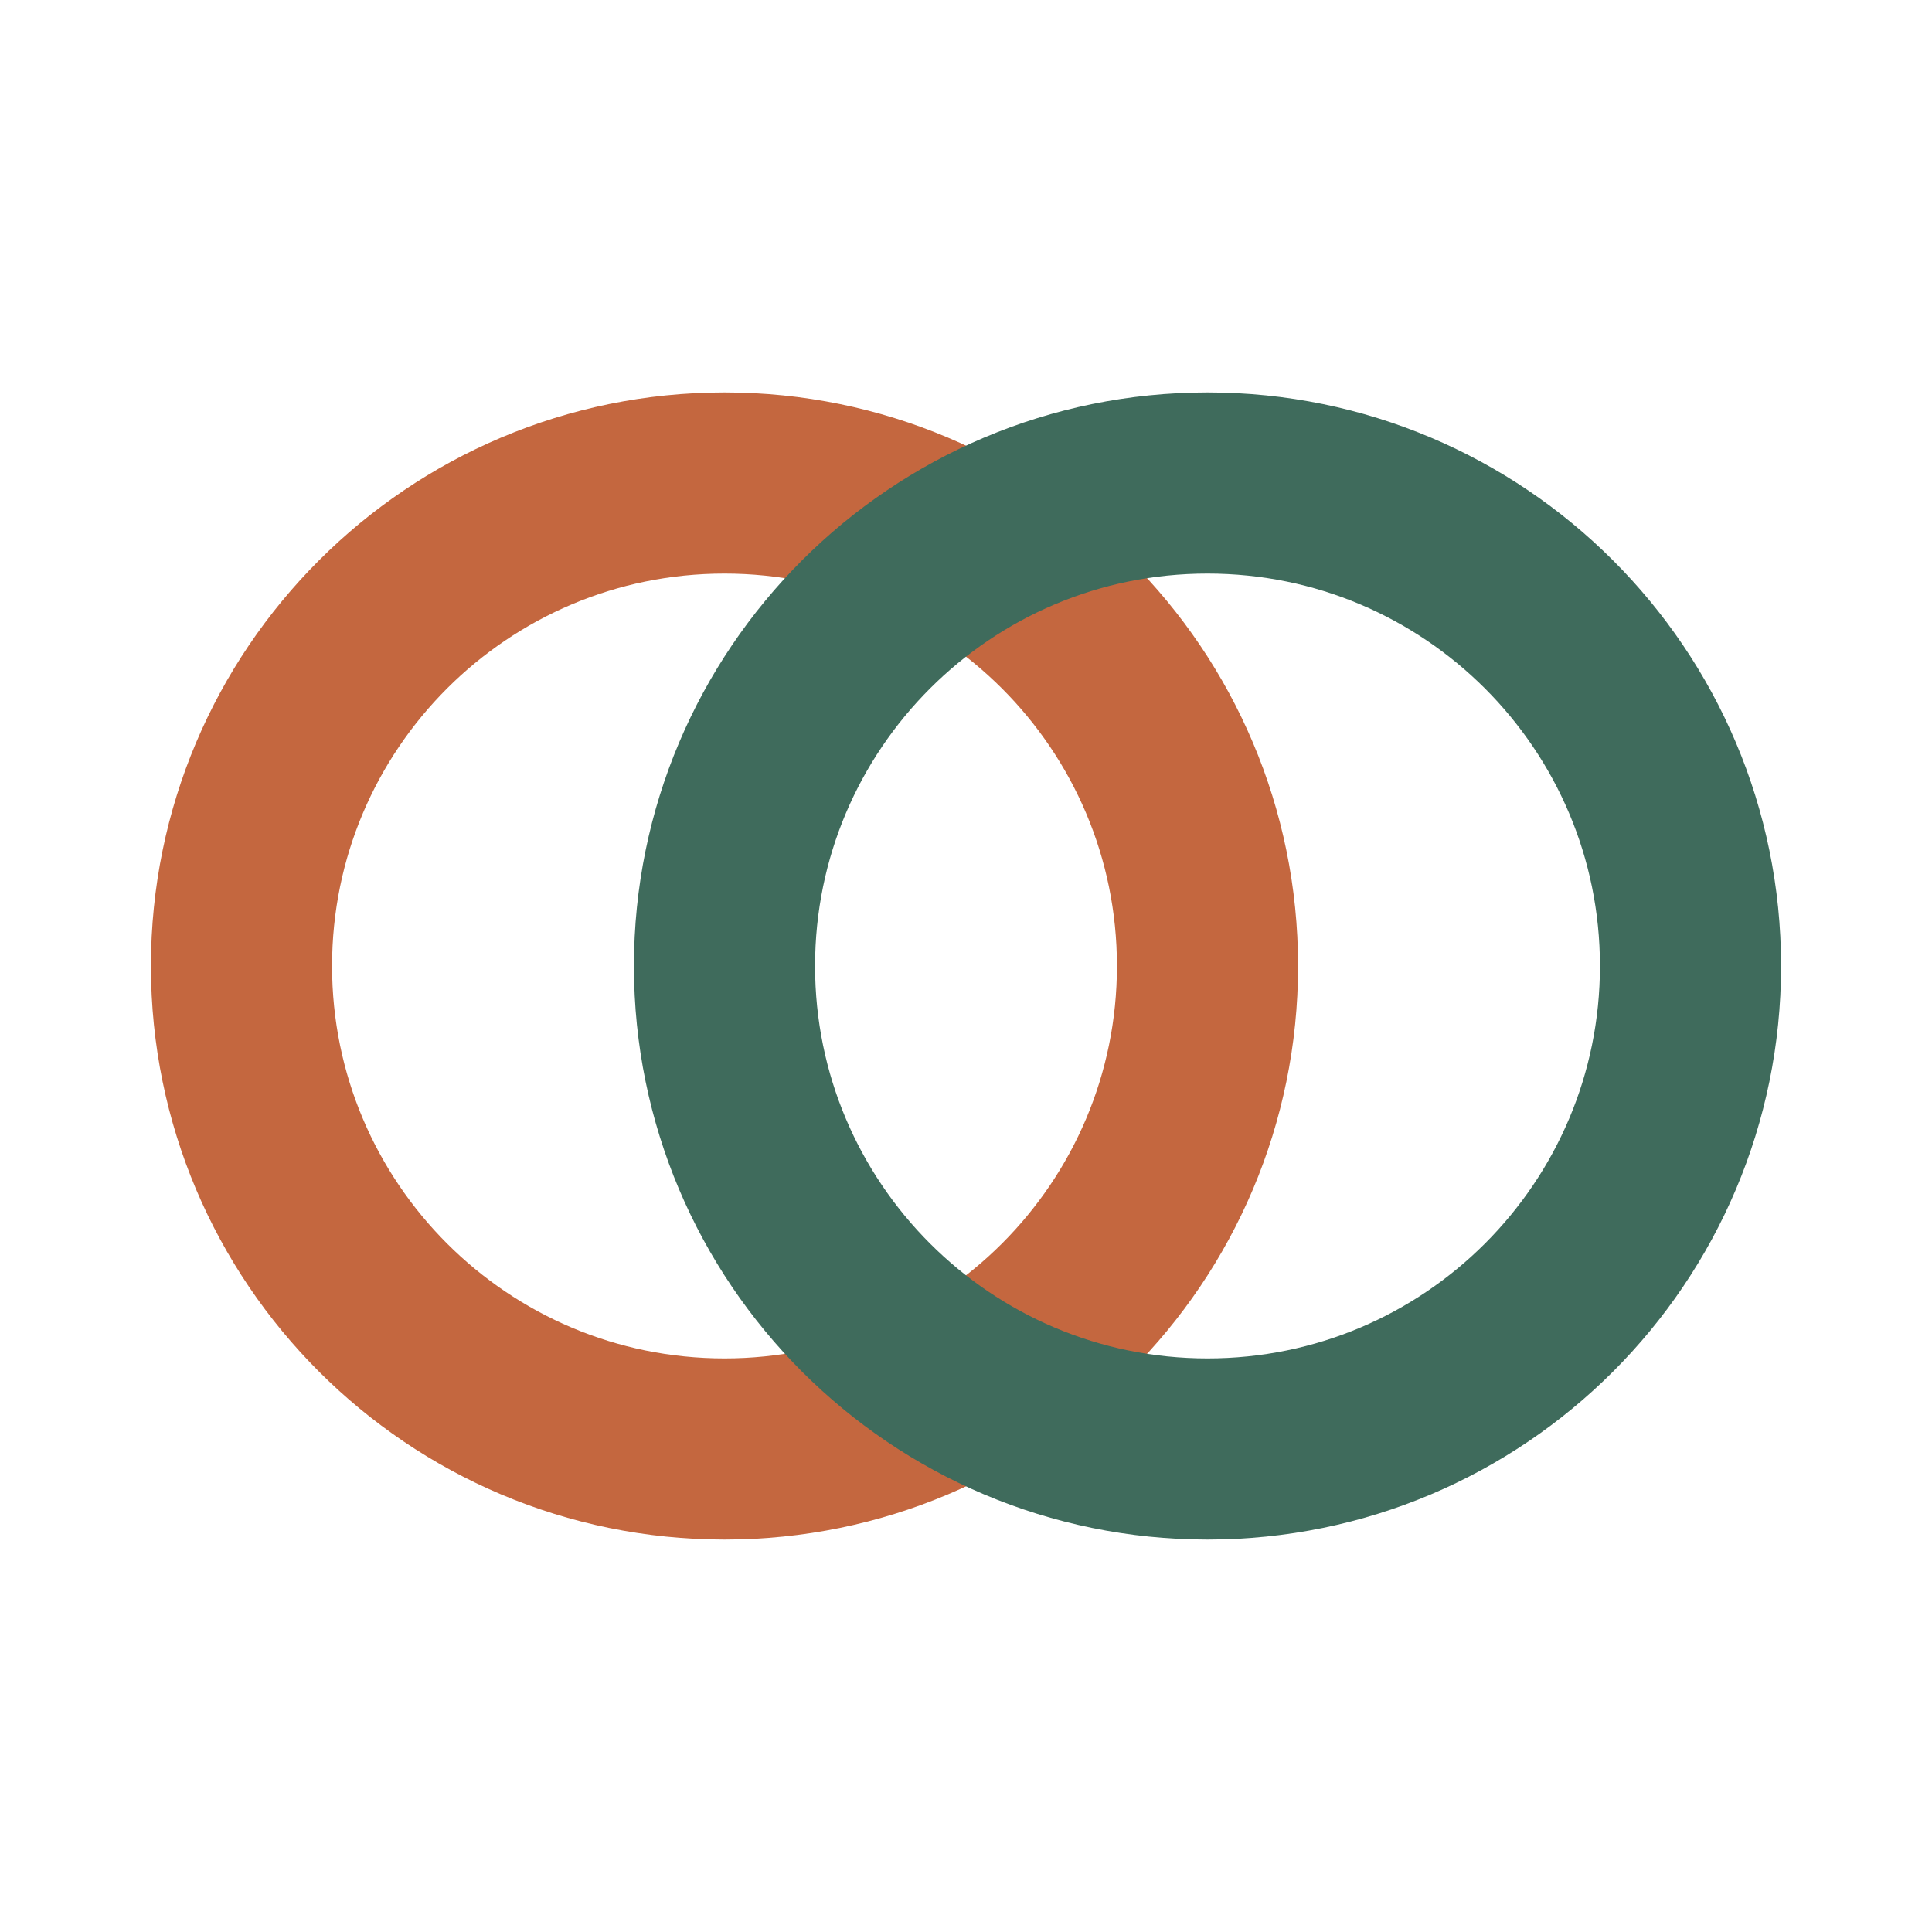
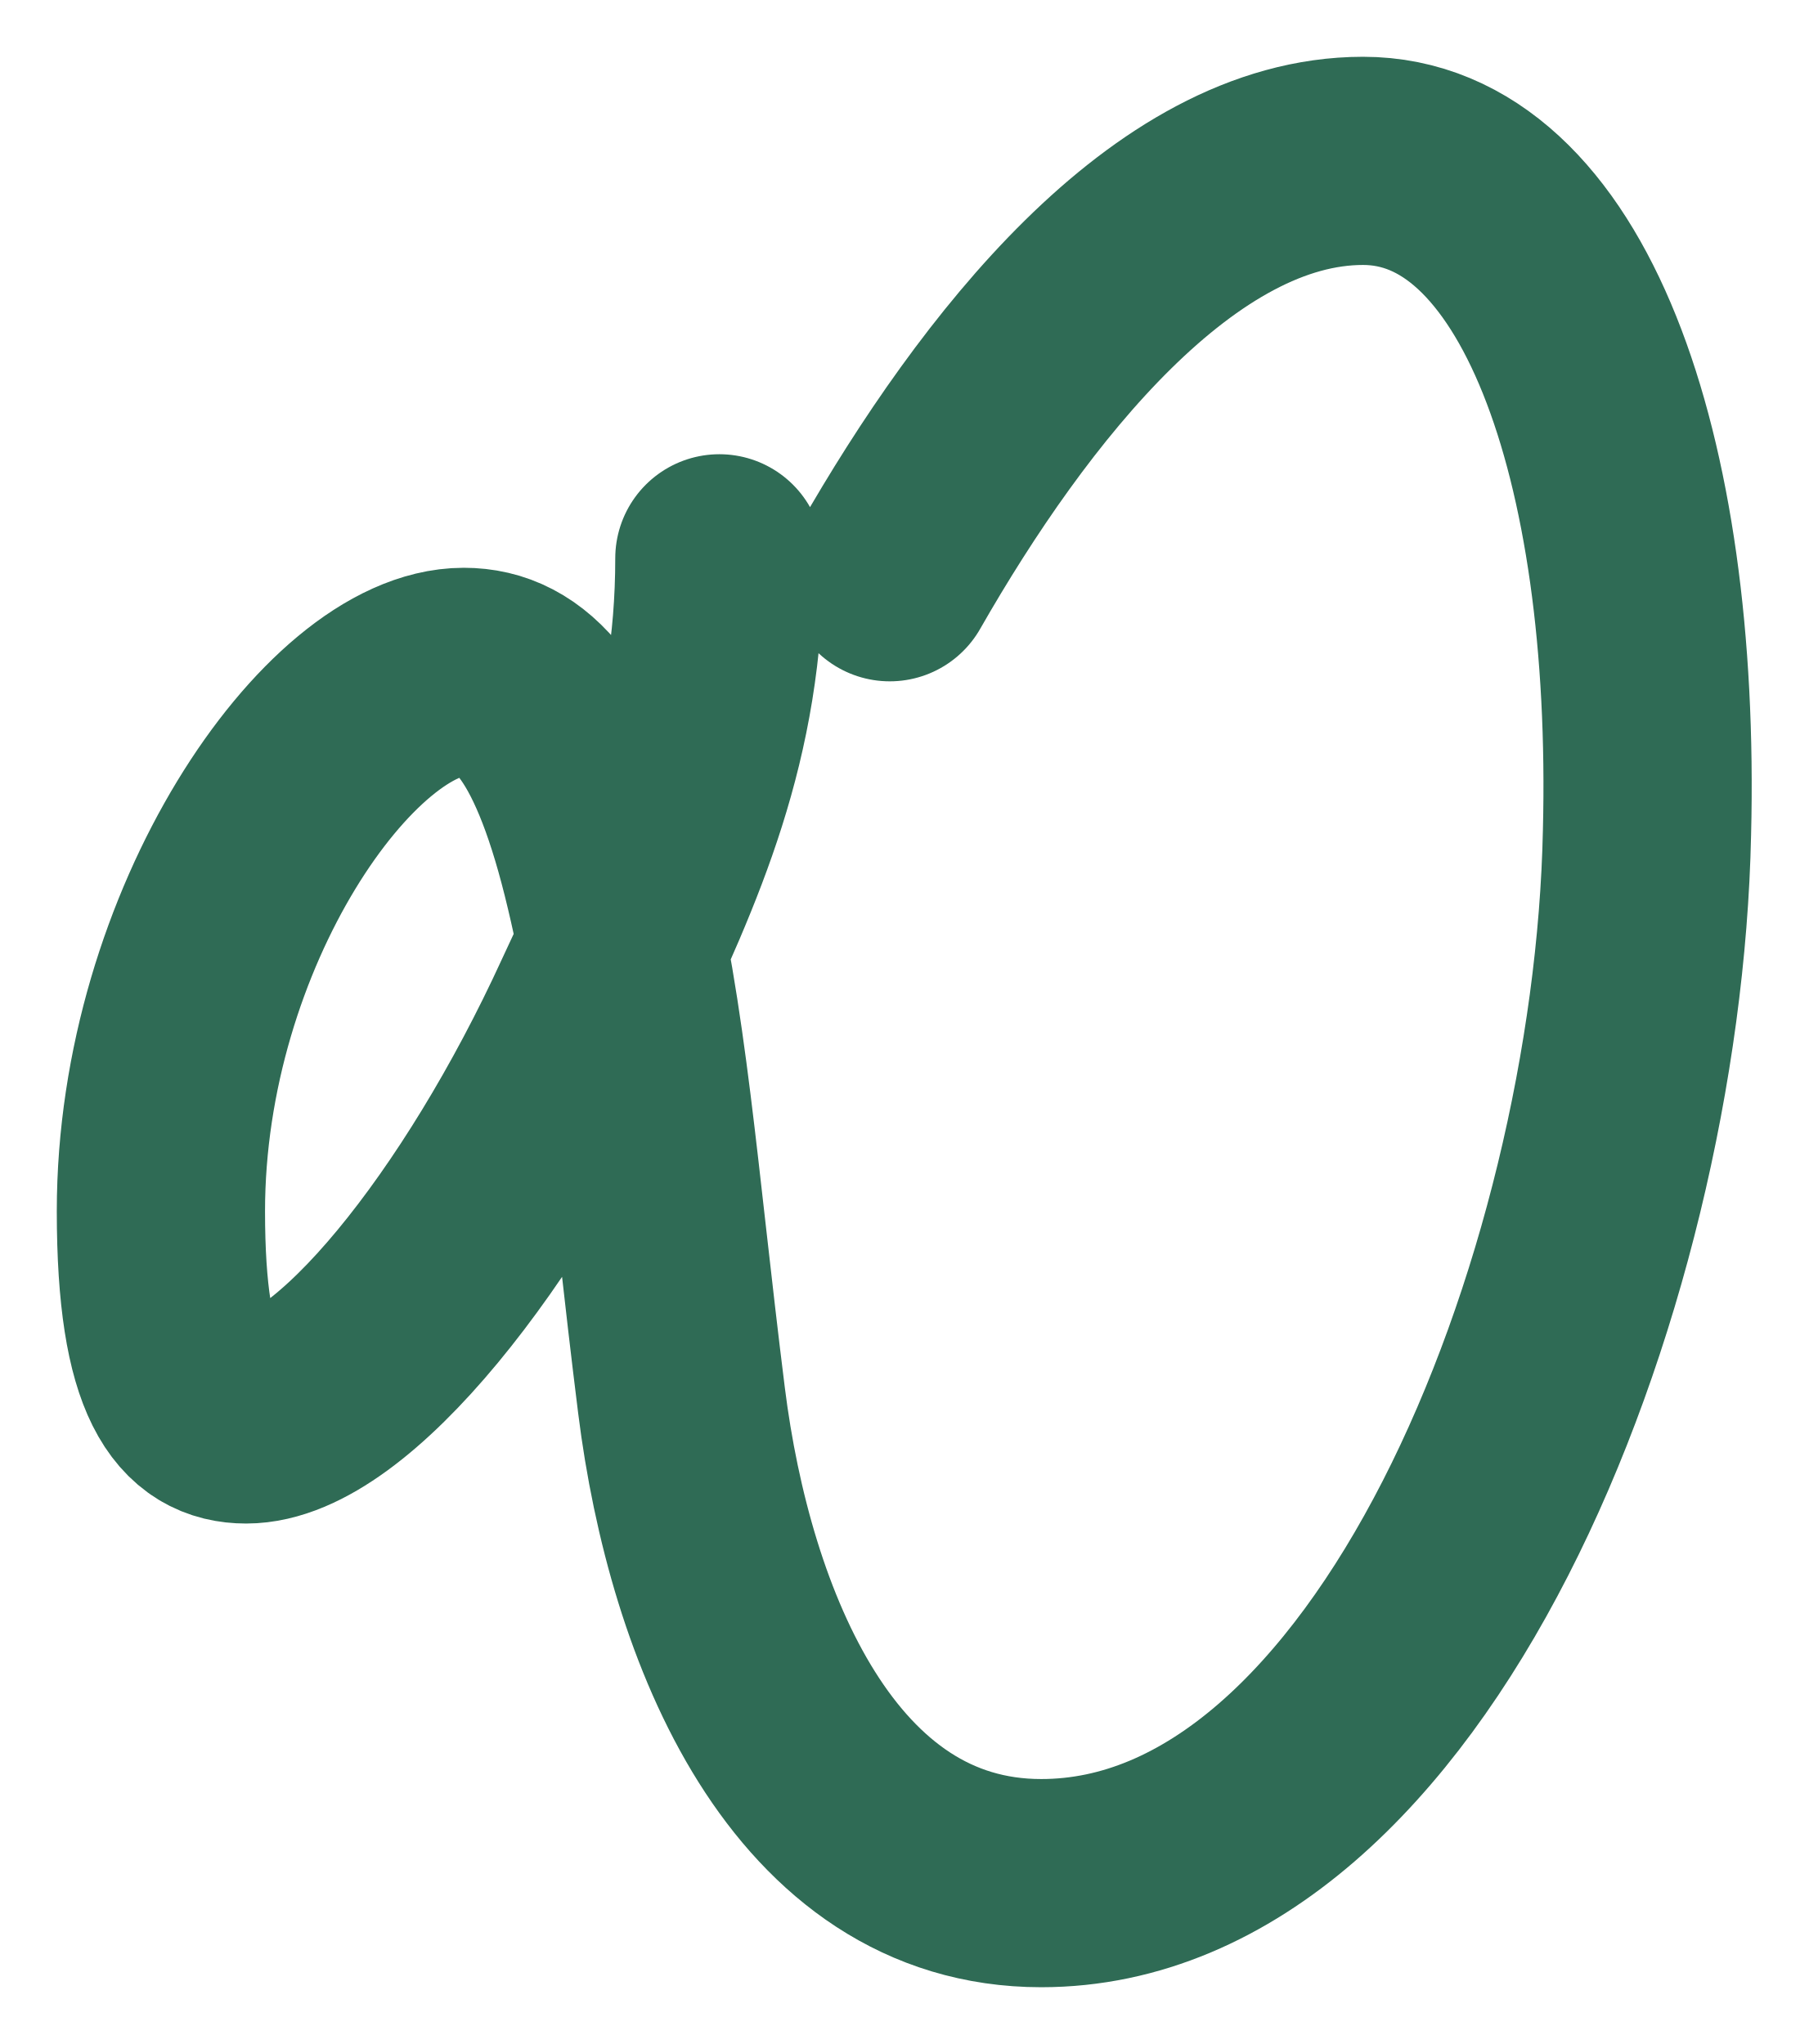
- <svg xmlns="http://www.w3.org/2000/svg" viewBox="0 0 32 32">
-   <circle cx="12" cy="16" r="8" fill="none" stroke="#c4673f" stroke-width="3" />
-   <circle cx="20" cy="16" r="8" fill="none" stroke="#3f6b5c" stroke-width="3" />
+ <svg xmlns="http://www.w3.org/2000/svg" viewBox="-60 -60 960 1080">
+   <style>path{stroke:#2f6b55}@media (prefers-color-scheme:dark){path{stroke:#8fbfa9}}</style>
+   <path d="M410 245 C470 140 560 25 660 25 C760 25 815 180 810 380 C805 620 680 935 490 935 C370 935 315 800 300 680 C285 560 280 480 260 400 C240 320 215 295 185 295 C120 295 25 430 25 580 C25 670 45 690 70 690 C120 690 200 590 255 470 C290 395 320 330 320 235" fill="none" stroke-width="110" stroke-linecap="round" stroke-linejoin="round" />
</svg>
